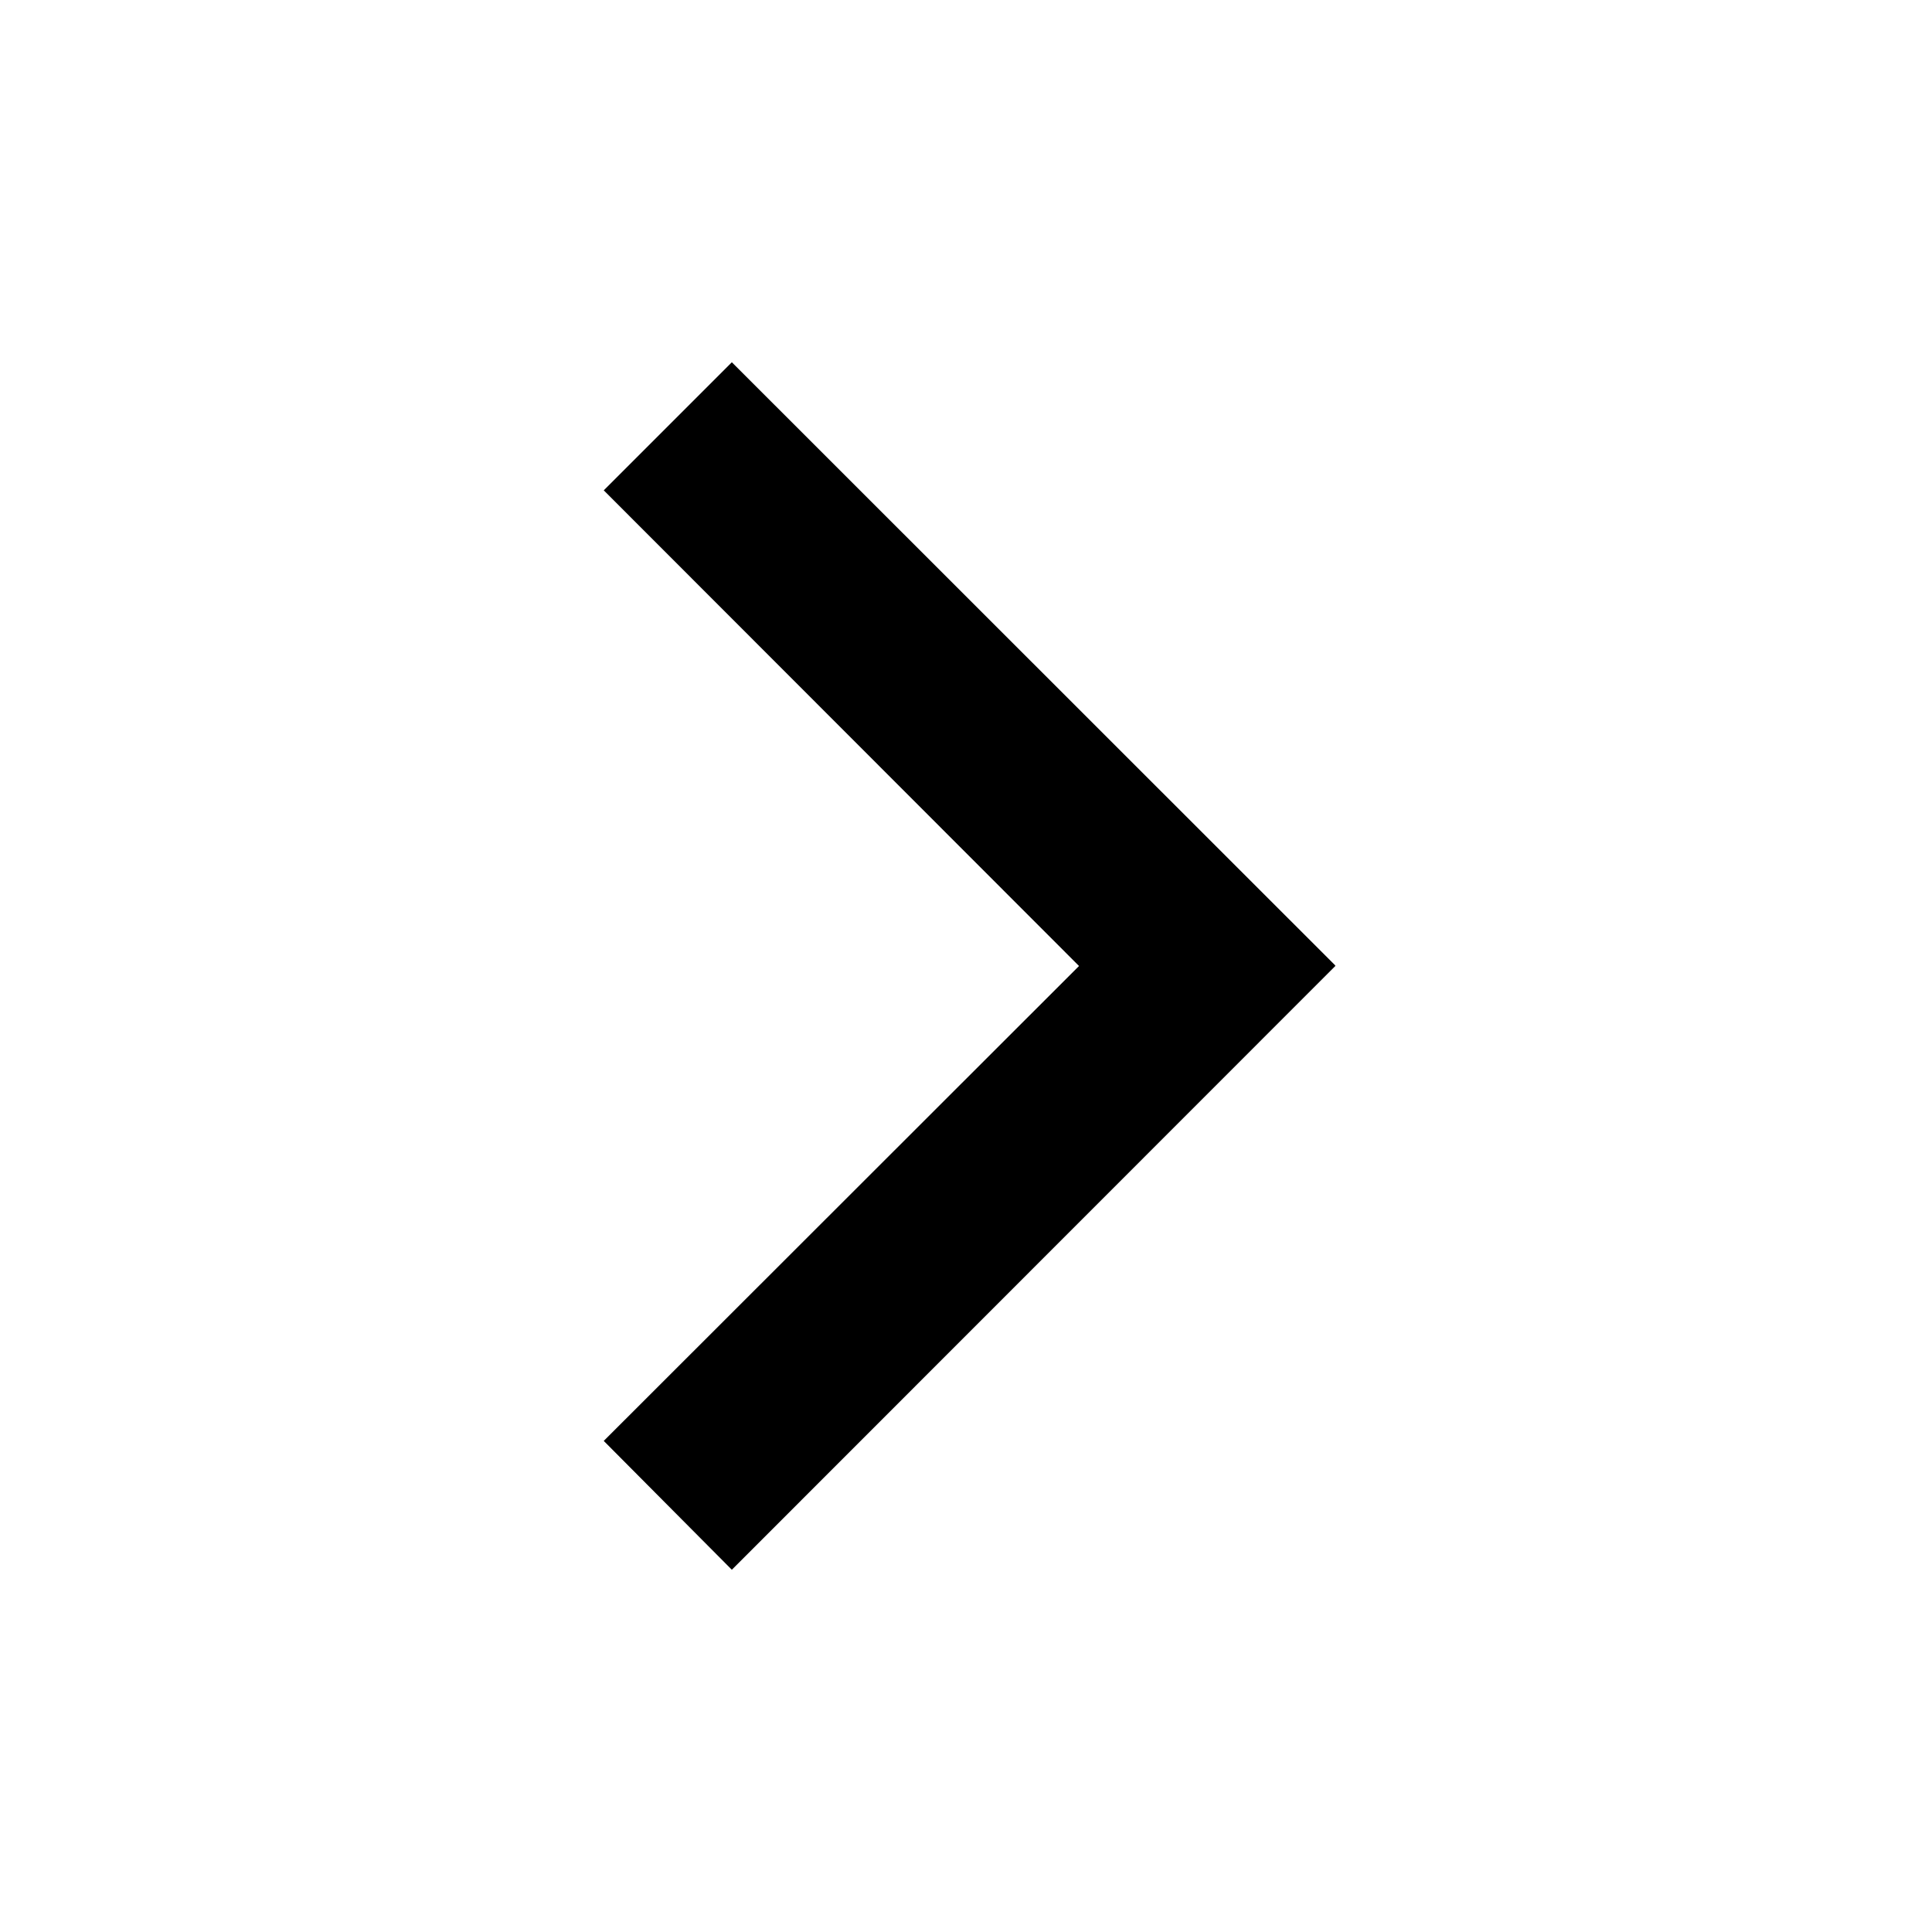
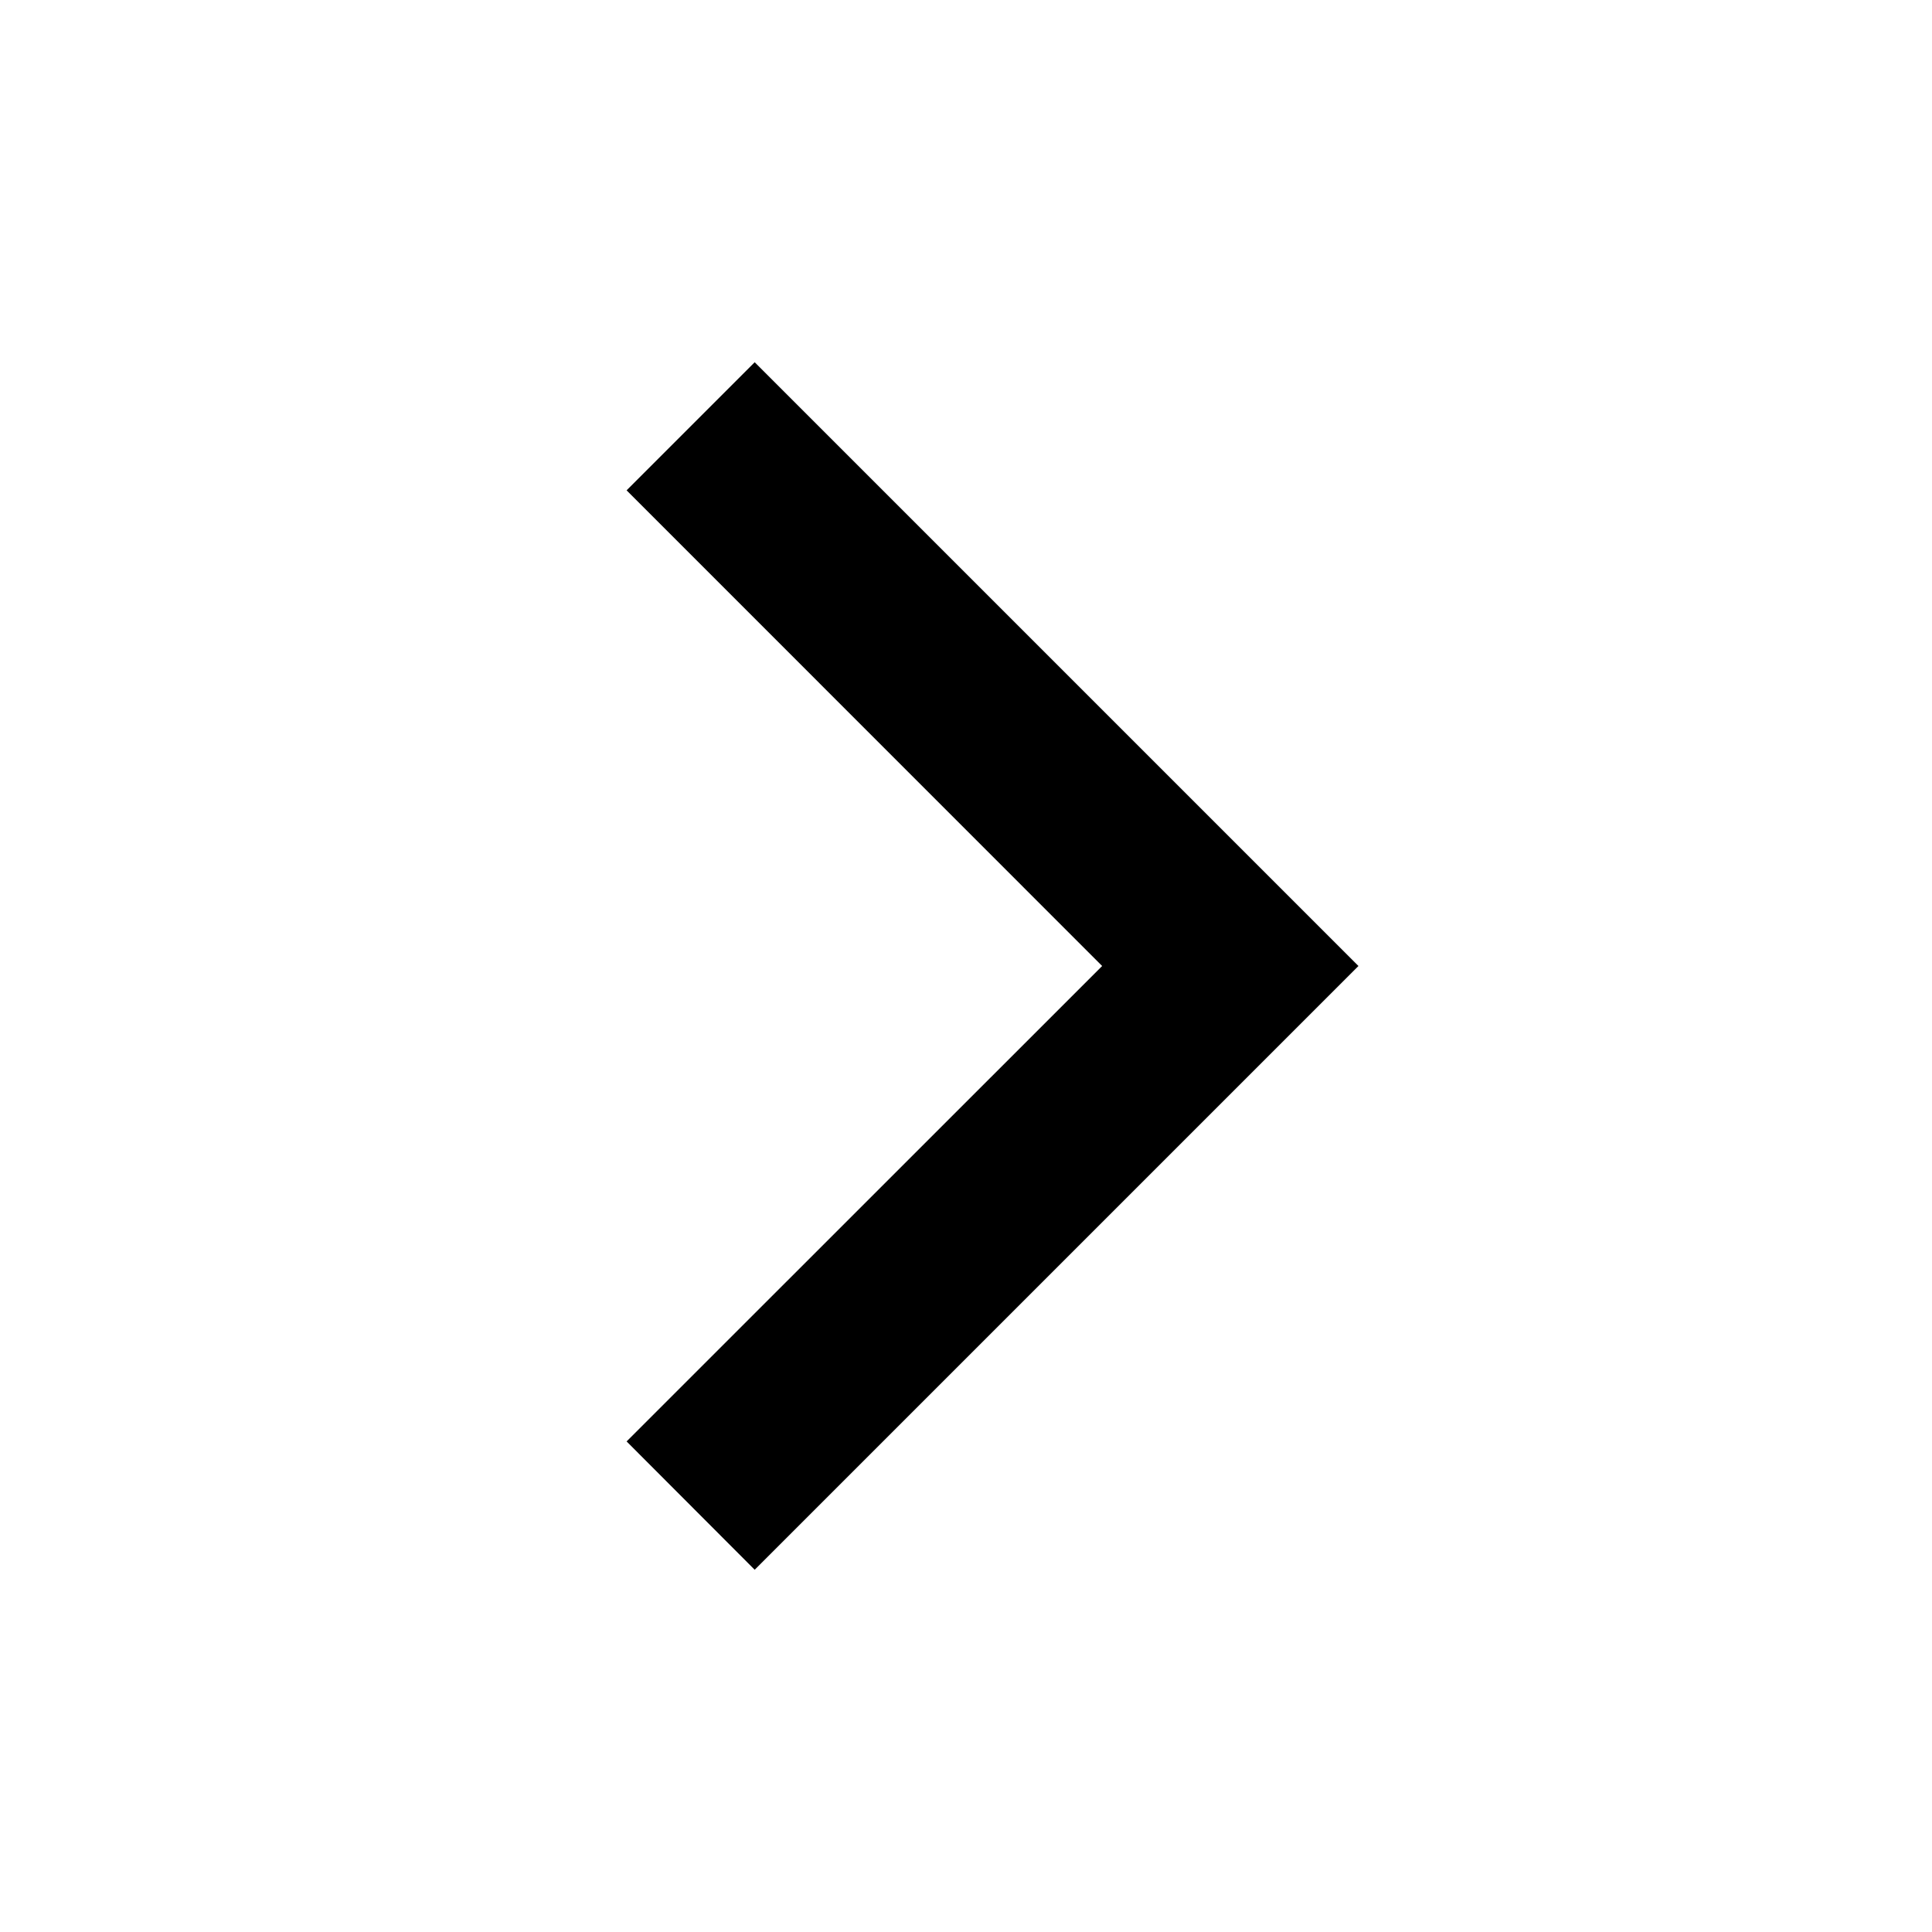
<svg xmlns="http://www.w3.org/2000/svg" width="64px" height="64px" viewBox="0 0 64 64" version="1.1">
-   <polygon fill="#000000" points="24.243 12 44.234 31.983 44.23 31.987 44.234 32 24.243 52 20 47.732 35.744 32 20 16.243" />
+   <polygon fill="#000000" points="25 12 45 32 25 52 20.757 47.749 36.51 32 20.757 16.243" />
</svg>
